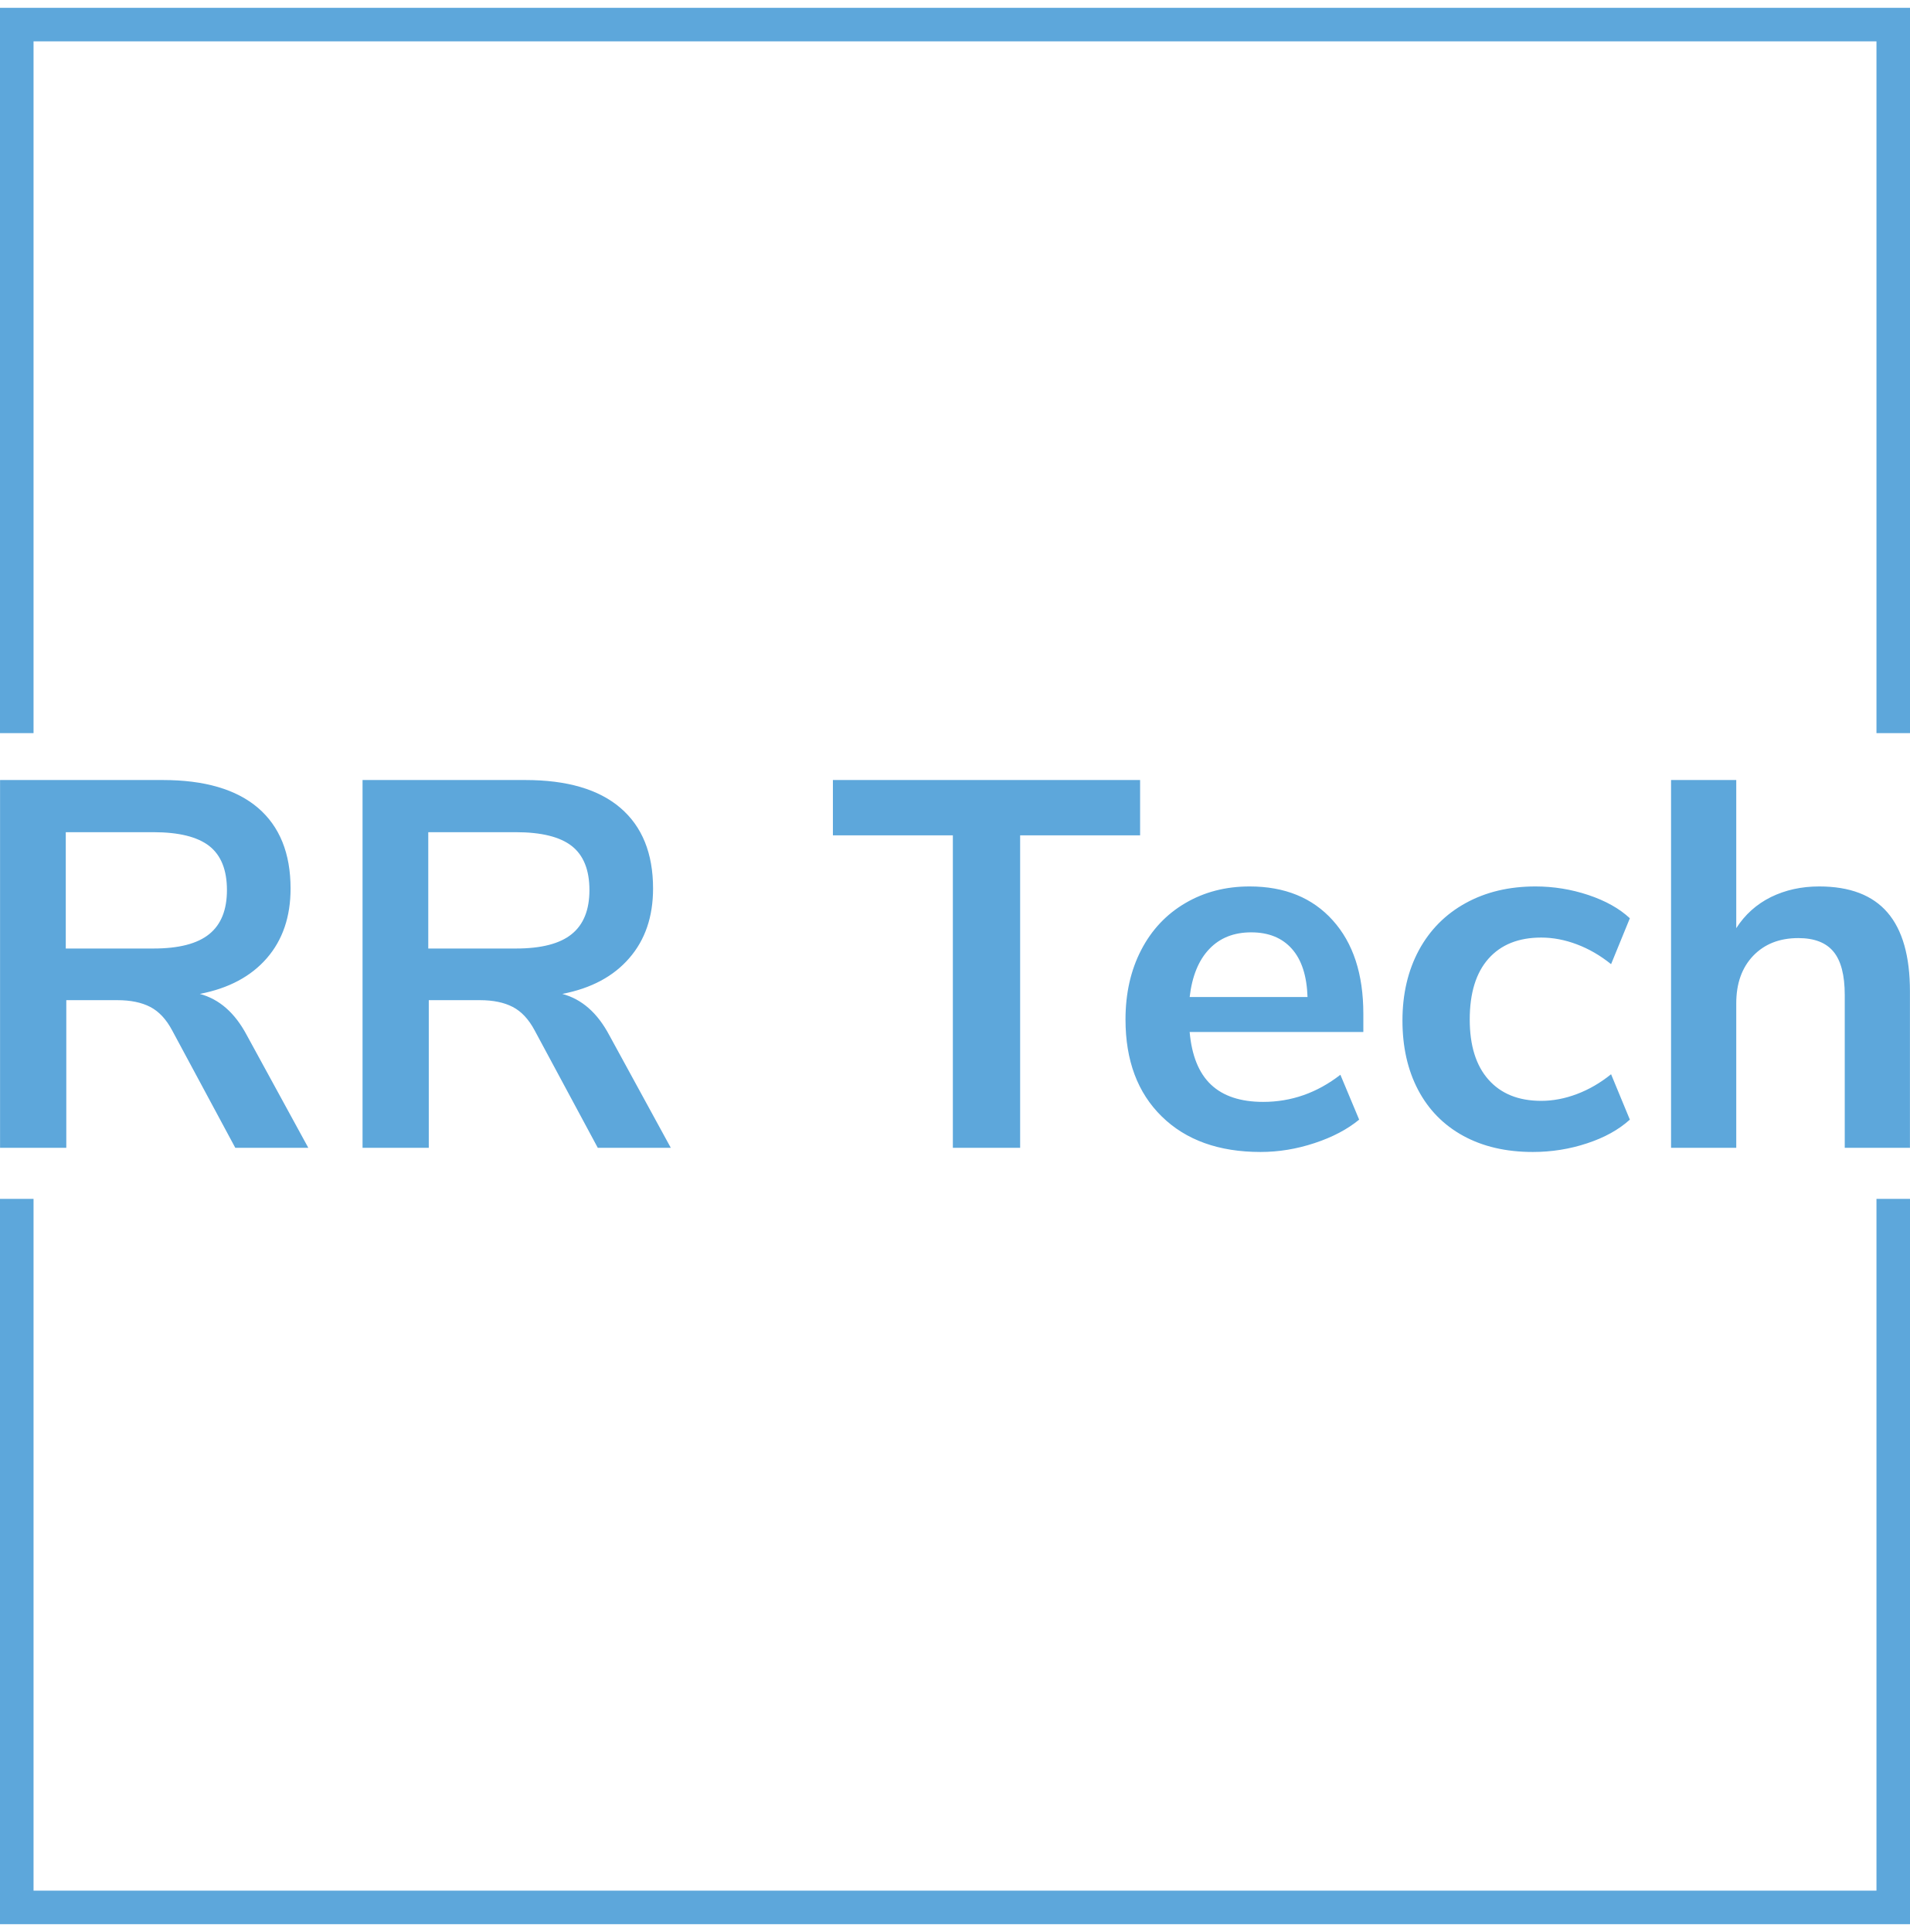
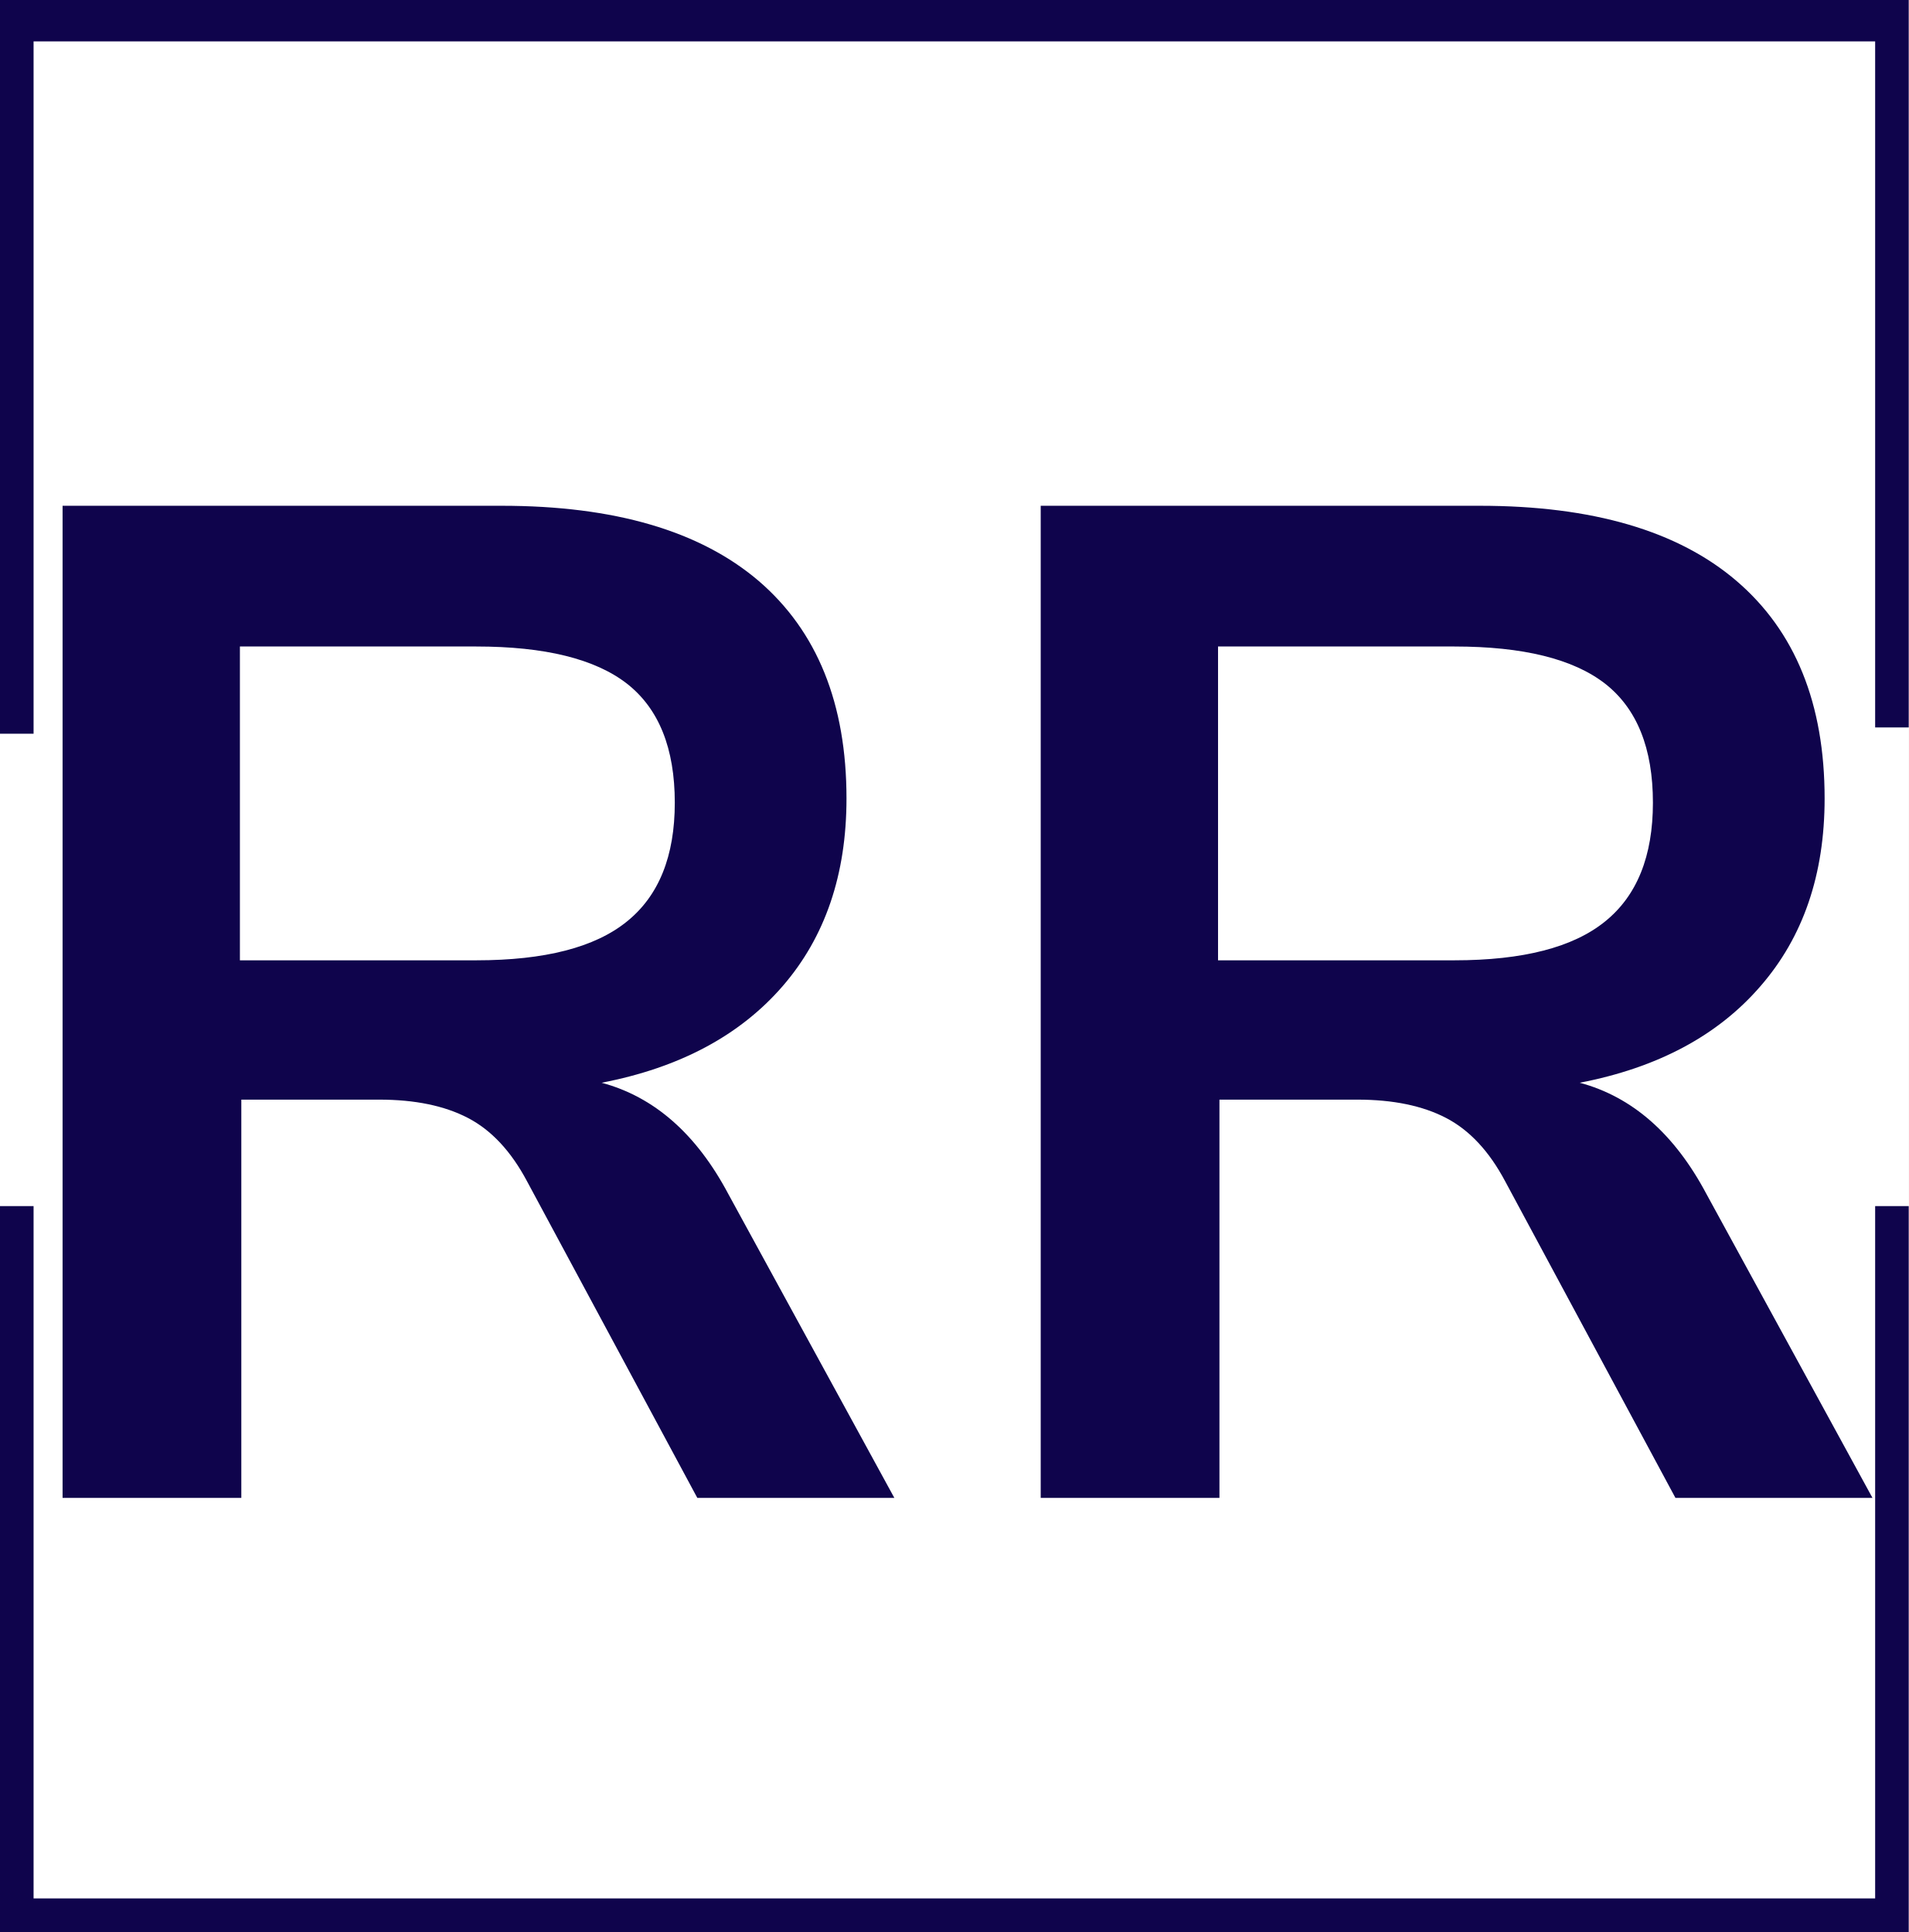
- <svg xmlns="http://www.w3.org/2000/svg" width="244.431" height="247.2" viewBox="0 0 244.431 247.2">
-   <rect width="100%" height="100%" fill="white" />
-   <g transform="translate(0 99.80432)">
-     <svg width="244.431" height="47.591" viewBox="3.8 -35.25 183.09 35.65">
-       <path id="text-0" fill="rgb(93, 167, 219)" d="M27.45-10.8 33.35 0h-7L20.3-11.25q-.85-1.6-2.1-2.25-1.25-.65-3.15-.65h-4.9V0H3.8v-35.25h15.6q6 0 9.13 2.67 3.12 2.68 3.12 7.73 0 4.05-2.27 6.67-2.28 2.63-6.43 3.43 2.8.75 4.5 3.95Zm-8.95-8.3q3.65 0 5.35-1.38 1.7-1.37 1.7-4.22 0-2.9-1.7-4.23-1.7-1.32-5.35-1.32h-8.4v11.15h8.4Zm43.7 8.3L68.1 0h-7l-6.05-11.25q-.85-1.6-2.1-2.25-1.25-.65-3.15-.65h-4.9V0h-6.35v-35.25h15.6q6 0 9.12 2.67 3.13 2.68 3.13 7.73 0 4.05-2.28 6.67-2.27 2.63-6.42 3.43 2.8.75 4.5 3.95Zm-8.95-8.3q3.65 0 5.35-1.38 1.7-1.37 1.7-4.22 0-2.9-1.7-4.23-1.7-1.32-5.35-1.32h-8.4v11.15h8.4ZM101.59 0h-6.45v-29.95h-11.5v-5.3h29.45v5.3h-11.5V0Zm32.9-12.85v1.75h-16.65q.3 3.4 2.05 5.05 1.75 1.65 5 1.65 4.05 0 7.4-2.6l1.8 4.3q-1.7 1.4-4.28 2.25-2.57.85-5.17.85-6 0-9.47-3.4-3.48-3.4-3.48-9.3 0-3.75 1.5-6.65 1.5-2.9 4.23-4.5 2.72-1.6 6.17-1.6 5.05 0 7.97 3.25 2.93 3.25 2.93 8.95Zm-10.75-7.8q-2.5 0-4.02 1.6-1.53 1.6-1.88 4.6h11.3q-.1-3.05-1.5-4.62-1.4-1.58-3.9-1.58Zm27 21.05q-3.85 0-6.68-1.55-2.82-1.55-4.32-4.4-1.5-2.85-1.5-6.65 0-3.8 1.57-6.73 1.58-2.92 4.48-4.52 2.9-1.6 6.7-1.6 2.6 0 5.07.82 2.48.83 3.98 2.23l-1.8 4.4q-1.55-1.25-3.28-1.9-1.72-.65-3.42-.65-3.25 0-5.05 2.02-1.8 2.03-1.8 5.83 0 3.75 1.8 5.77 1.8 2.03 5.05 2.03 1.7 0 3.42-.65 1.73-.65 3.28-1.9l1.8 4.35q-1.6 1.45-4.1 2.27-2.5.83-5.2.83Zm27.45-25.45q4.4 0 6.55 2.5 2.15 2.5 2.15 7.55V0h-6.25v-14.65q0-2.85-1.08-4.15-1.07-1.3-3.37-1.3-2.7 0-4.33 1.7-1.62 1.7-1.62 4.55V0h-6.25v-35.25h6.25v14.2q1.25-1.95 3.32-2.98 2.08-1.02 4.63-1.02Z" />
+ <svg xmlns="http://www.w3.org/2000/svg" width="244" height="247" viewBox="0 0 244 247">
+   <style>
+         #text-0,
+         #border {
+             fill: rgb(15, 4, 76);
+         }
+ 
+         #bg {
+             fill: rgb(255, 255, 255);
+         }
+ 
+         @media (prefers-color-scheme: dark) {
+ 
+             #text-0,
+             #border {
+                 fill: rgb(125, 229, 237);
+             }
+ 
+             #bg {
+                 fill: rgb(25, 25, 25);
+             }
+         }
+     </style>
+   <rect id="bg" width="100%" height="100%" />
+   <g transform="translate(8 64) scale(2.7)">
+     <svg width="244" height="48" viewBox="3.8 -35.25 183.09 35.65">
+       <path id="text-0" d="M27.45-10.8 33.35 0h-7L20.3-11.25q-.85-1.6-2.1-2.25-1.25-.65-3.15-.65h-4.9V0H3.8v-35.25h15.6q6 0 9.13 2.67 3.12 2.68 3.12 7.73 0 4.05-2.27 6.67-2.28 2.63-6.43 3.43 2.8.75 4.5 3.95Zm-8.95-8.3q3.65 0 5.35-1.38 1.7-1.37 1.7-4.22 0-2.9-1.7-4.23-1.7-1.32-5.35-1.32h-8.4v11.15h8.4Zm43.7 8.3L68.1 0h-7l-6.05-11.25q-.85-1.6-2.1-2.25-1.25-.65-3.15-.65h-4.9V0h-6.35v-35.25h15.6q6 0 9.12 2.67 3.13 2.68 3.13 7.73 0 4.05-2.28 6.67-2.27 2.63-6.42 3.43 2.8.75 4.5 3.95Zm-8.95-8.3q3.65 0 5.35-1.38 1.7-1.37 1.7-4.22 0-2.9-1.7-4.23-1.7-1.32-5.35-1.32h-8.4v11.15Z" />
    </svg>
  </g>
-   <path fill="rgb(93, 167, 219)" d="M0 93.804V1h244.431v92.804h-4.291V5.292H4.292v88.512H0m0 59.592V246.2h244.431v-92.804h-4.291v88.512H4.292v-88.512H0" />
+   <path id="border" d="M0 93.804V0h244v93h-4.291V5.292H4.292v88.512H0m0 59.592V247h244v-92.804h-4.291v88.512H4.292v-88.512H0" />
</svg>
